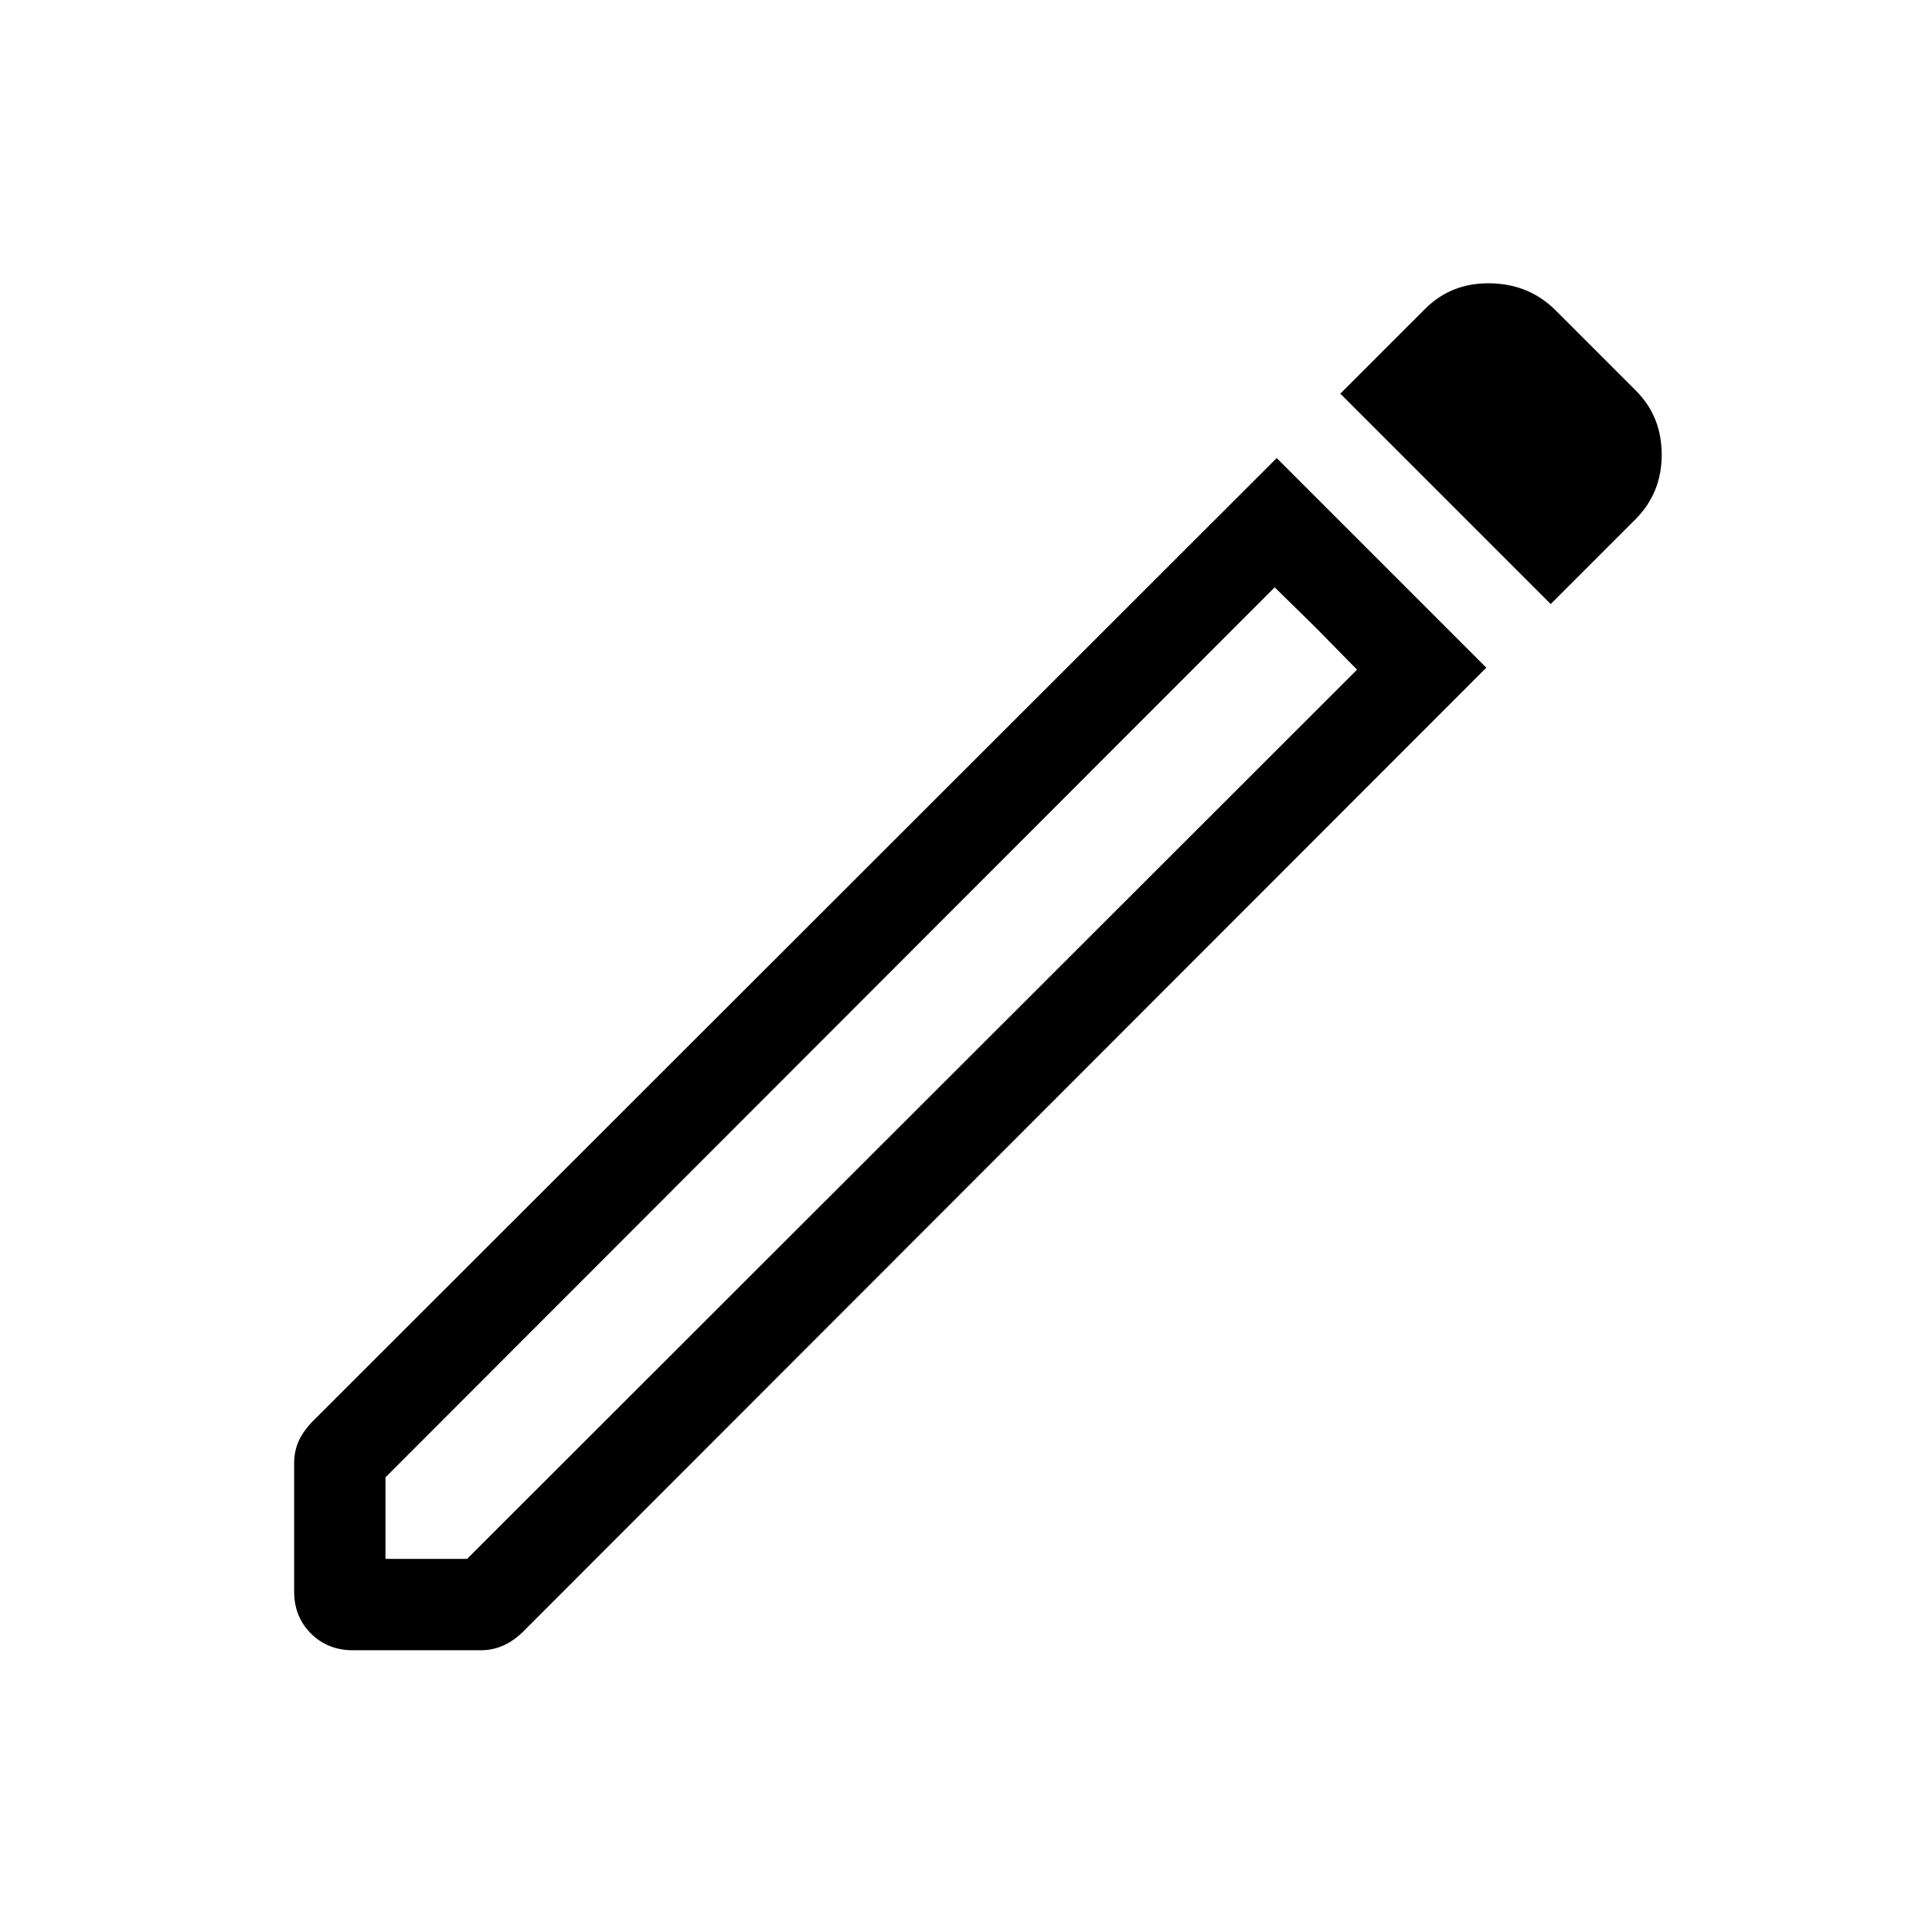
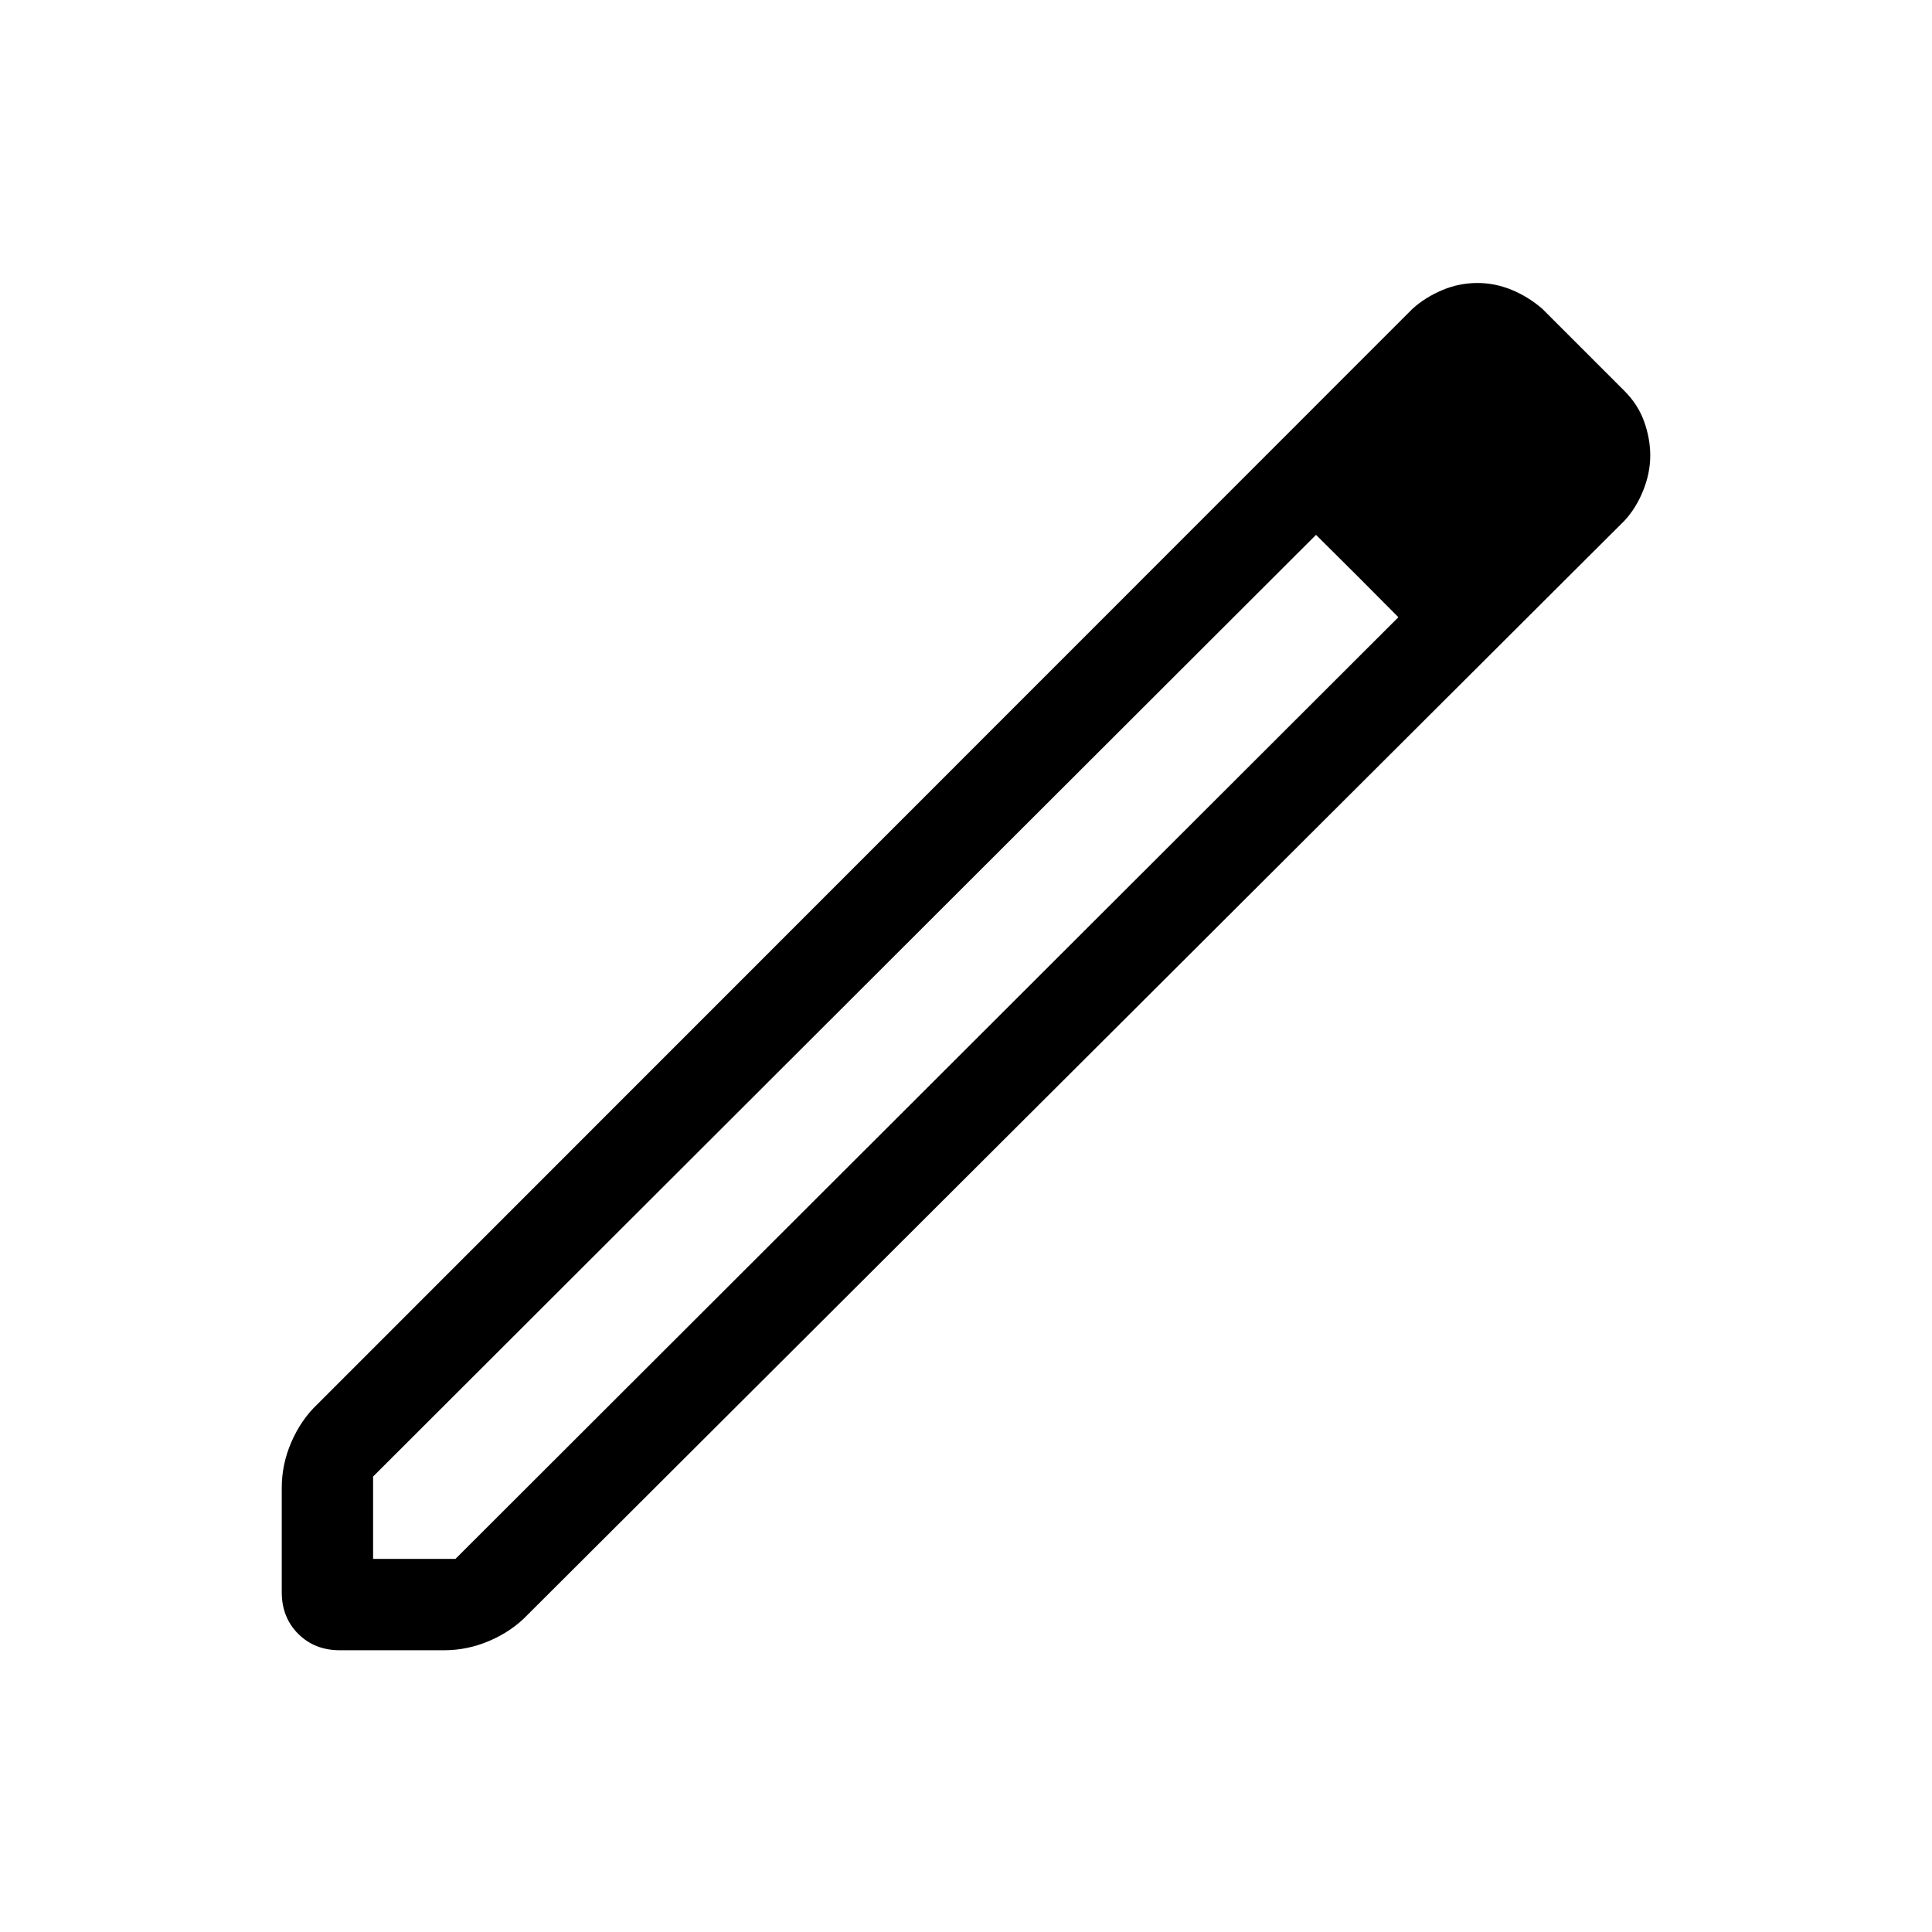
<svg xmlns="http://www.w3.org/2000/svg" height="48" viewBox="0 -960 960 960" width="48">
-   <path d="M191.539-185.385h40.539l442.23-441.846-40.923-40.923-441.846 442.231v40.538Zm578.998-474.461L666-764.382l42.207-42.208q12.947-12.946 32.292-12.638 19.346.307 32.5 13.461l39.922 39.923q12.769 12.769 12.769 31.807 0 19.038-13.116 32.154l-42.037 42.037ZM175.329-140.001q-12.505 0-20.839-8.33-8.334-8.33-8.334-20.827v-63.703q0-5.677 2-10.485t6.615-9.808l479.614-479.229 104.152 104.152-479.229 479.614q-5 4.616-10.025 6.616t-10.206 2h-63.748Zm478.518-508.076-20.462-20.077 40.923 40.923-20.461-20.846Z" />
+   <path d="M185.385-185.385h40.923l468.538-467.923-40.923-40.923-468.538 467.923v40.923Zm-16.537 45.384q-12.52 0-20.683-8.164-8.164-8.163-8.164-20.683v-51.844q0-11.786 4.808-22.816t12.808-18.646l544.307-544.46q6.226-5.626 14.651-9.197 8.425-3.572 17.608-3.572 8.568 0 16.808 3.346 8.239 3.346 15.316 9.423l40.923 40.923q6.692 6.692 9.73 15.157 3.039 8.465 3.039 16.93 0 8.604-3.505 17.336-3.505 8.733-9.264 14.96L262.154-157.617q-7.616 8-18.646 12.808-11.03 4.808-22.816 4.808h-51.844Zm605.536-594.306-39.461-39.077 39.461 39.077Zm-99.75 60.673-20.711-20.597 40.923 40.923-20.212-20.326Z" />
</svg>
